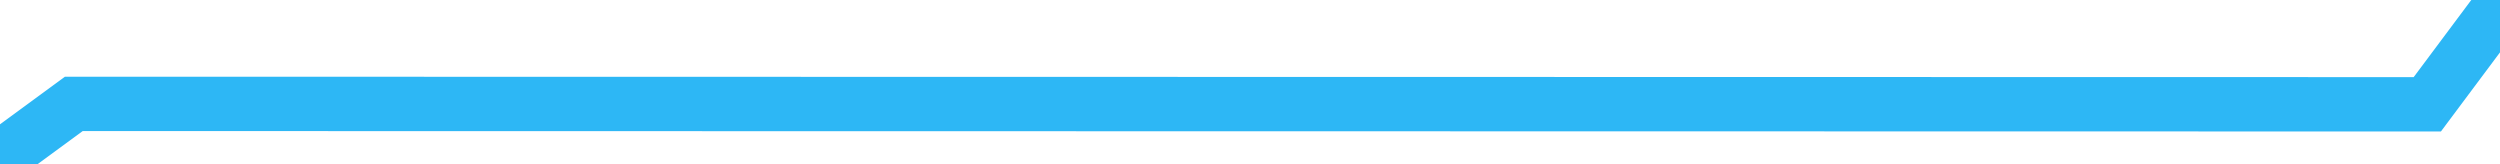
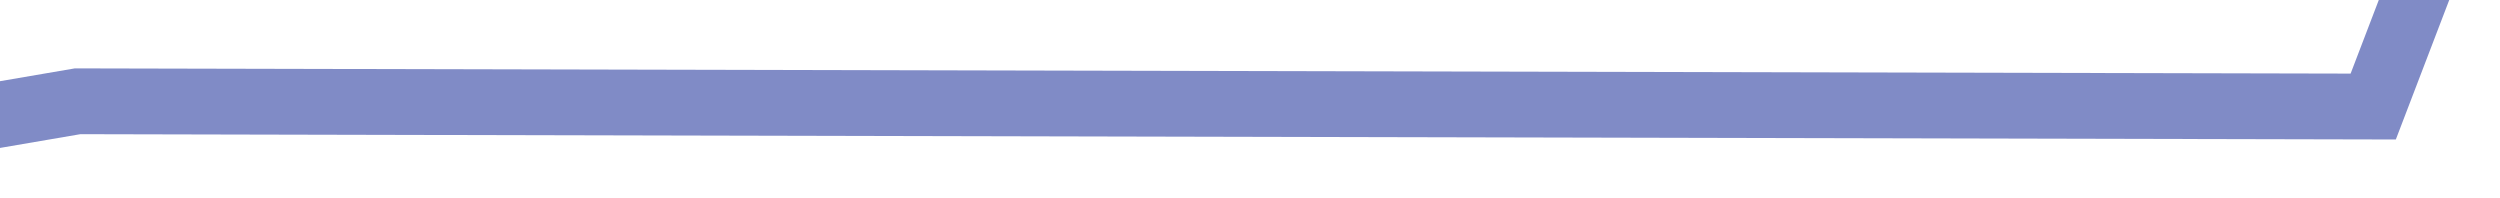
- <svg xmlns="http://www.w3.org/2000/svg" version="1.1" width="92px" height="6px" preserveAspectRatio="xMinYMid meet" viewBox="1040 2025  92 4">
-   <g transform="matrix(0.7880108 -0.6156615 0.6156615 0.7880108 -1017.725 1098.311 )">
-     <path d="M 0 89.333  L 62.368 88  L 129.138 116  L 197.376 64.667  L 258.276 82.667  L 330.183 0.667  L 391.083 92  L 456.386 94  L 524.624 147.333  L 590.661 129.333  L 661.833 149.333  L 721.266 114  " stroke-width="2" stroke="#2db7f5" fill="none" transform="matrix(1 0 0 1 595 1907 )" />
+ <svg xmlns="http://www.w3.org/2000/svg" version="1.1" width="76px" height="6px" preserveAspectRatio="xMinYMid meet" viewBox="1046 2027  76 4">
+   <g transform="matrix(0.9781476 -0.2079117 0.2079117 0.9781476 -398.1648 269.7148 )">
+     <path d="M 0 140.667  L 66.761 128  L 132.055 118.667  L 195.148 86  L 264.843 86  L 329.403 43.333  L 387.361 92  L 454.122 94.667  L 522.35 109.333  L 592.779 0.667  L 651.47 62  L 722.633 63.333  " stroke-width="2" stroke="#808bc6" fill="none" transform="matrix(1 0 0 1 595 1927 )" />
  </g>
</svg>
